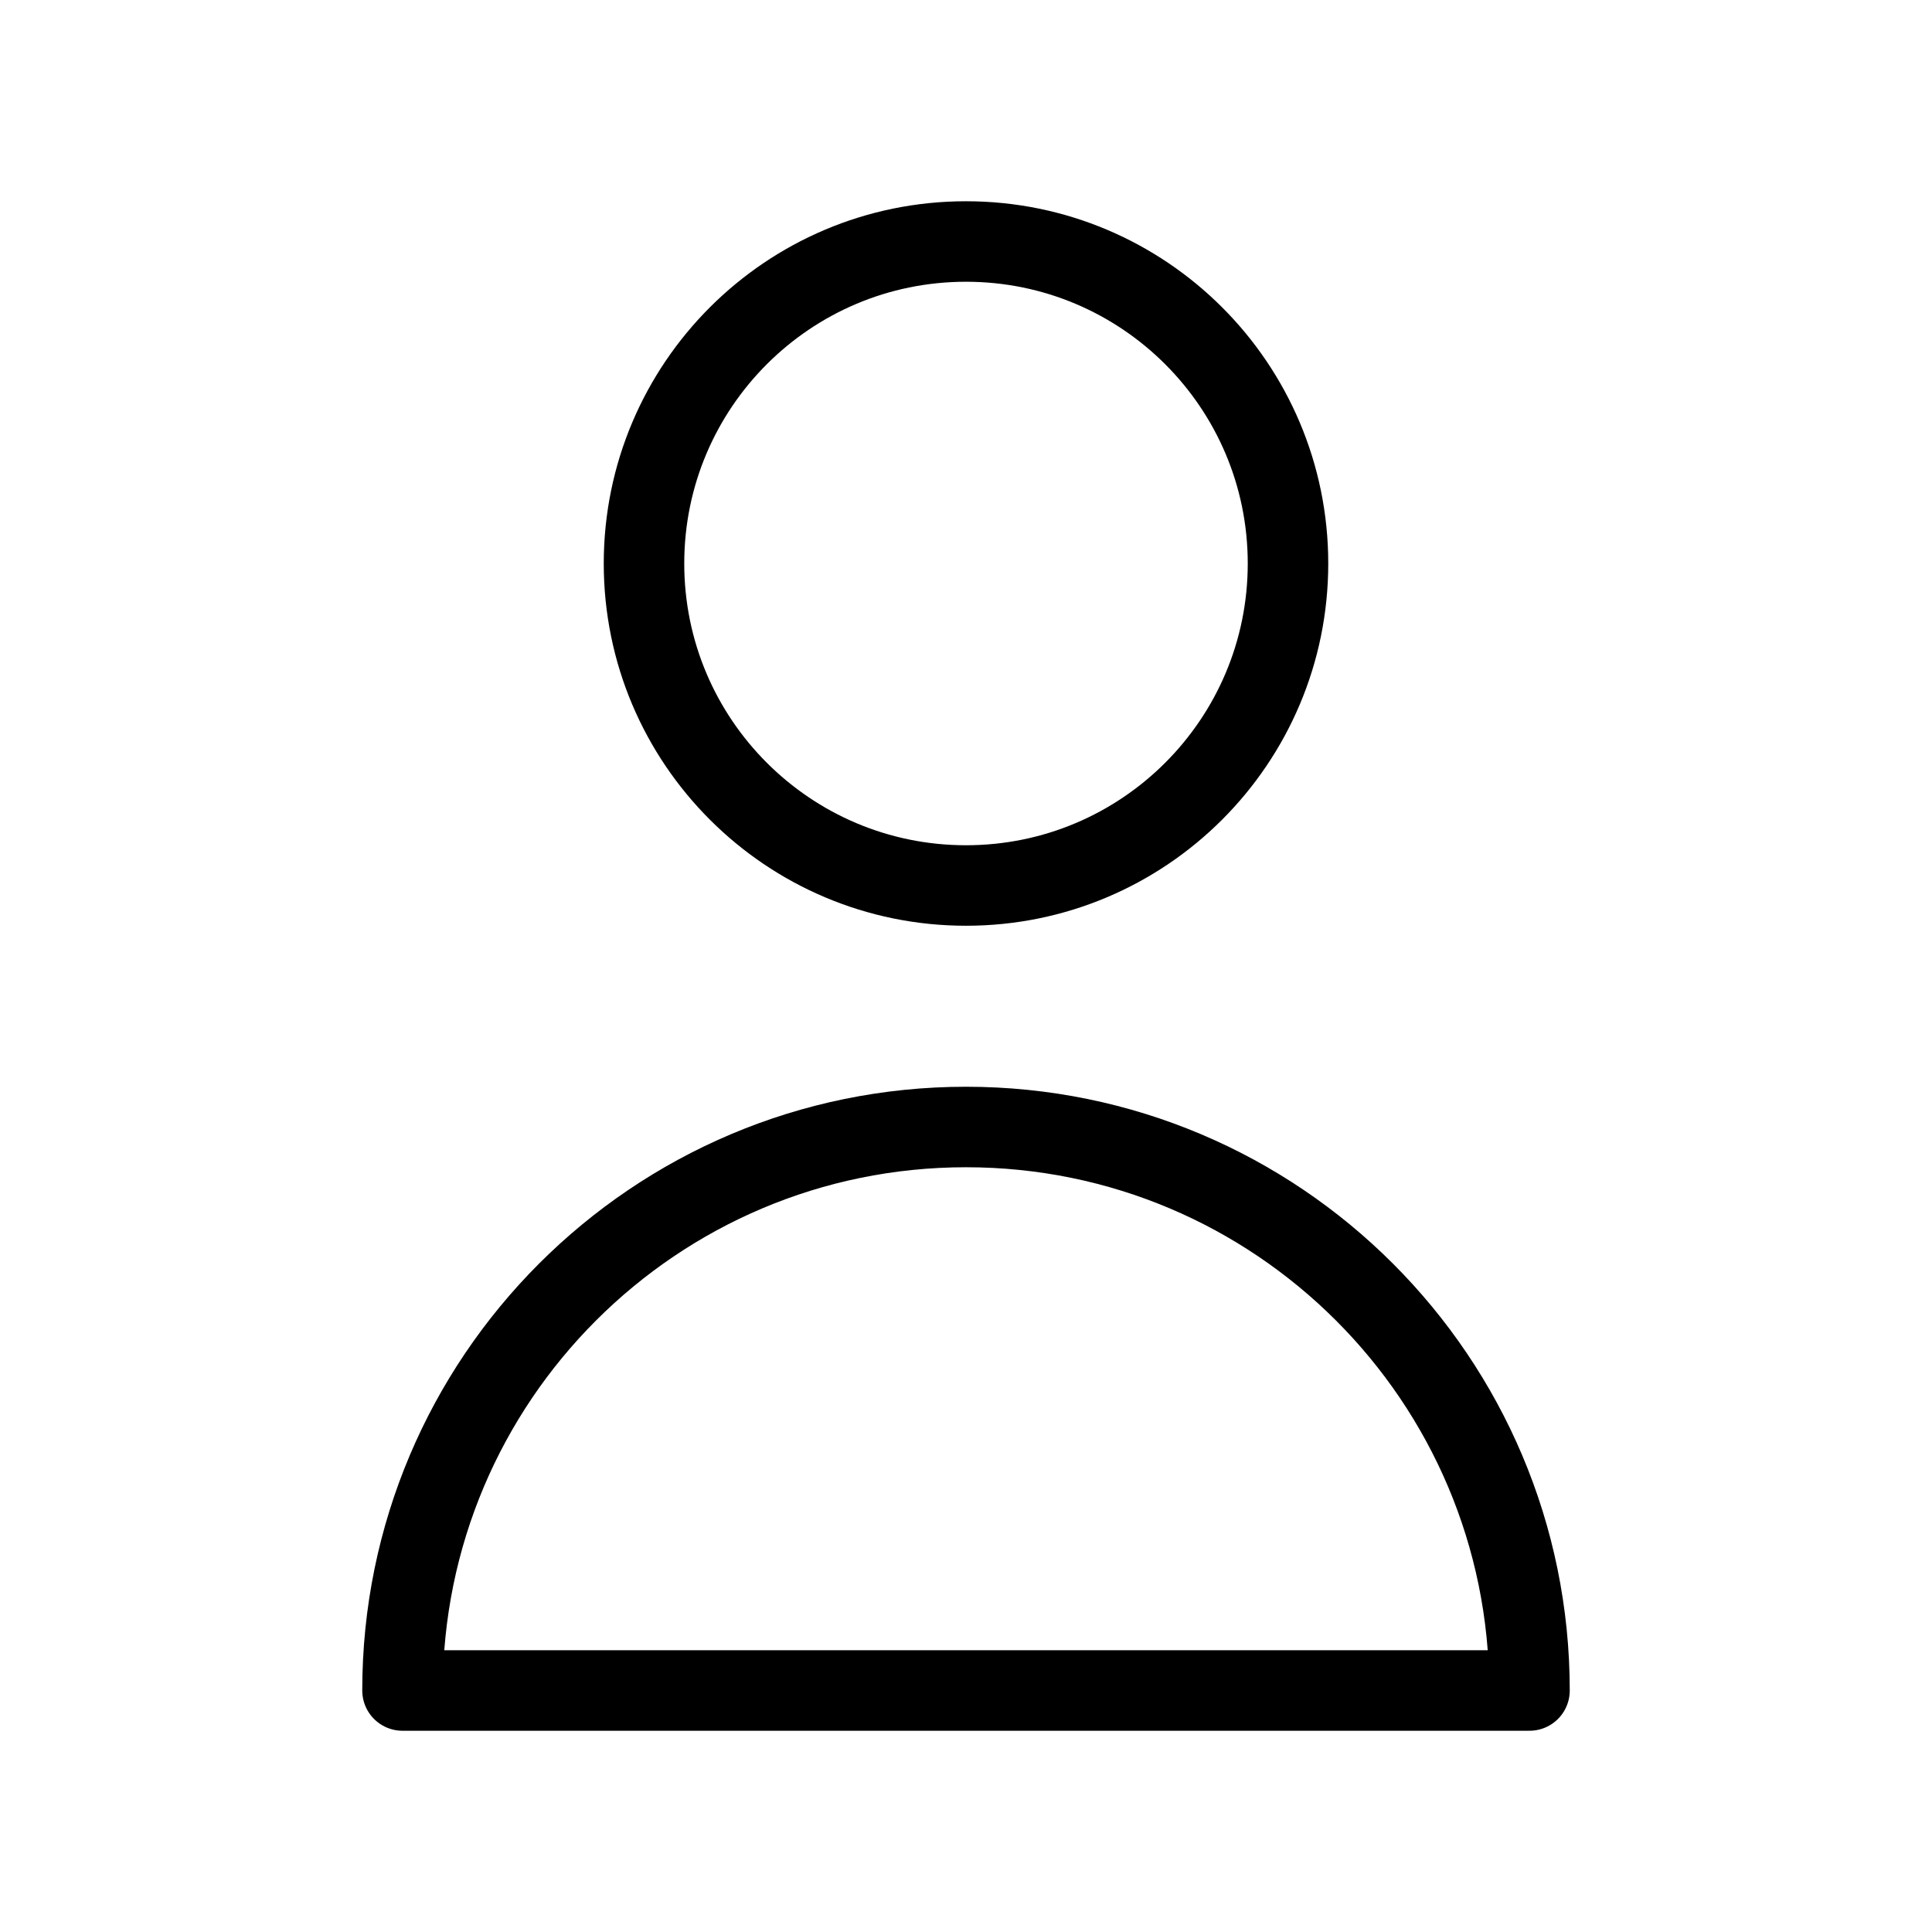
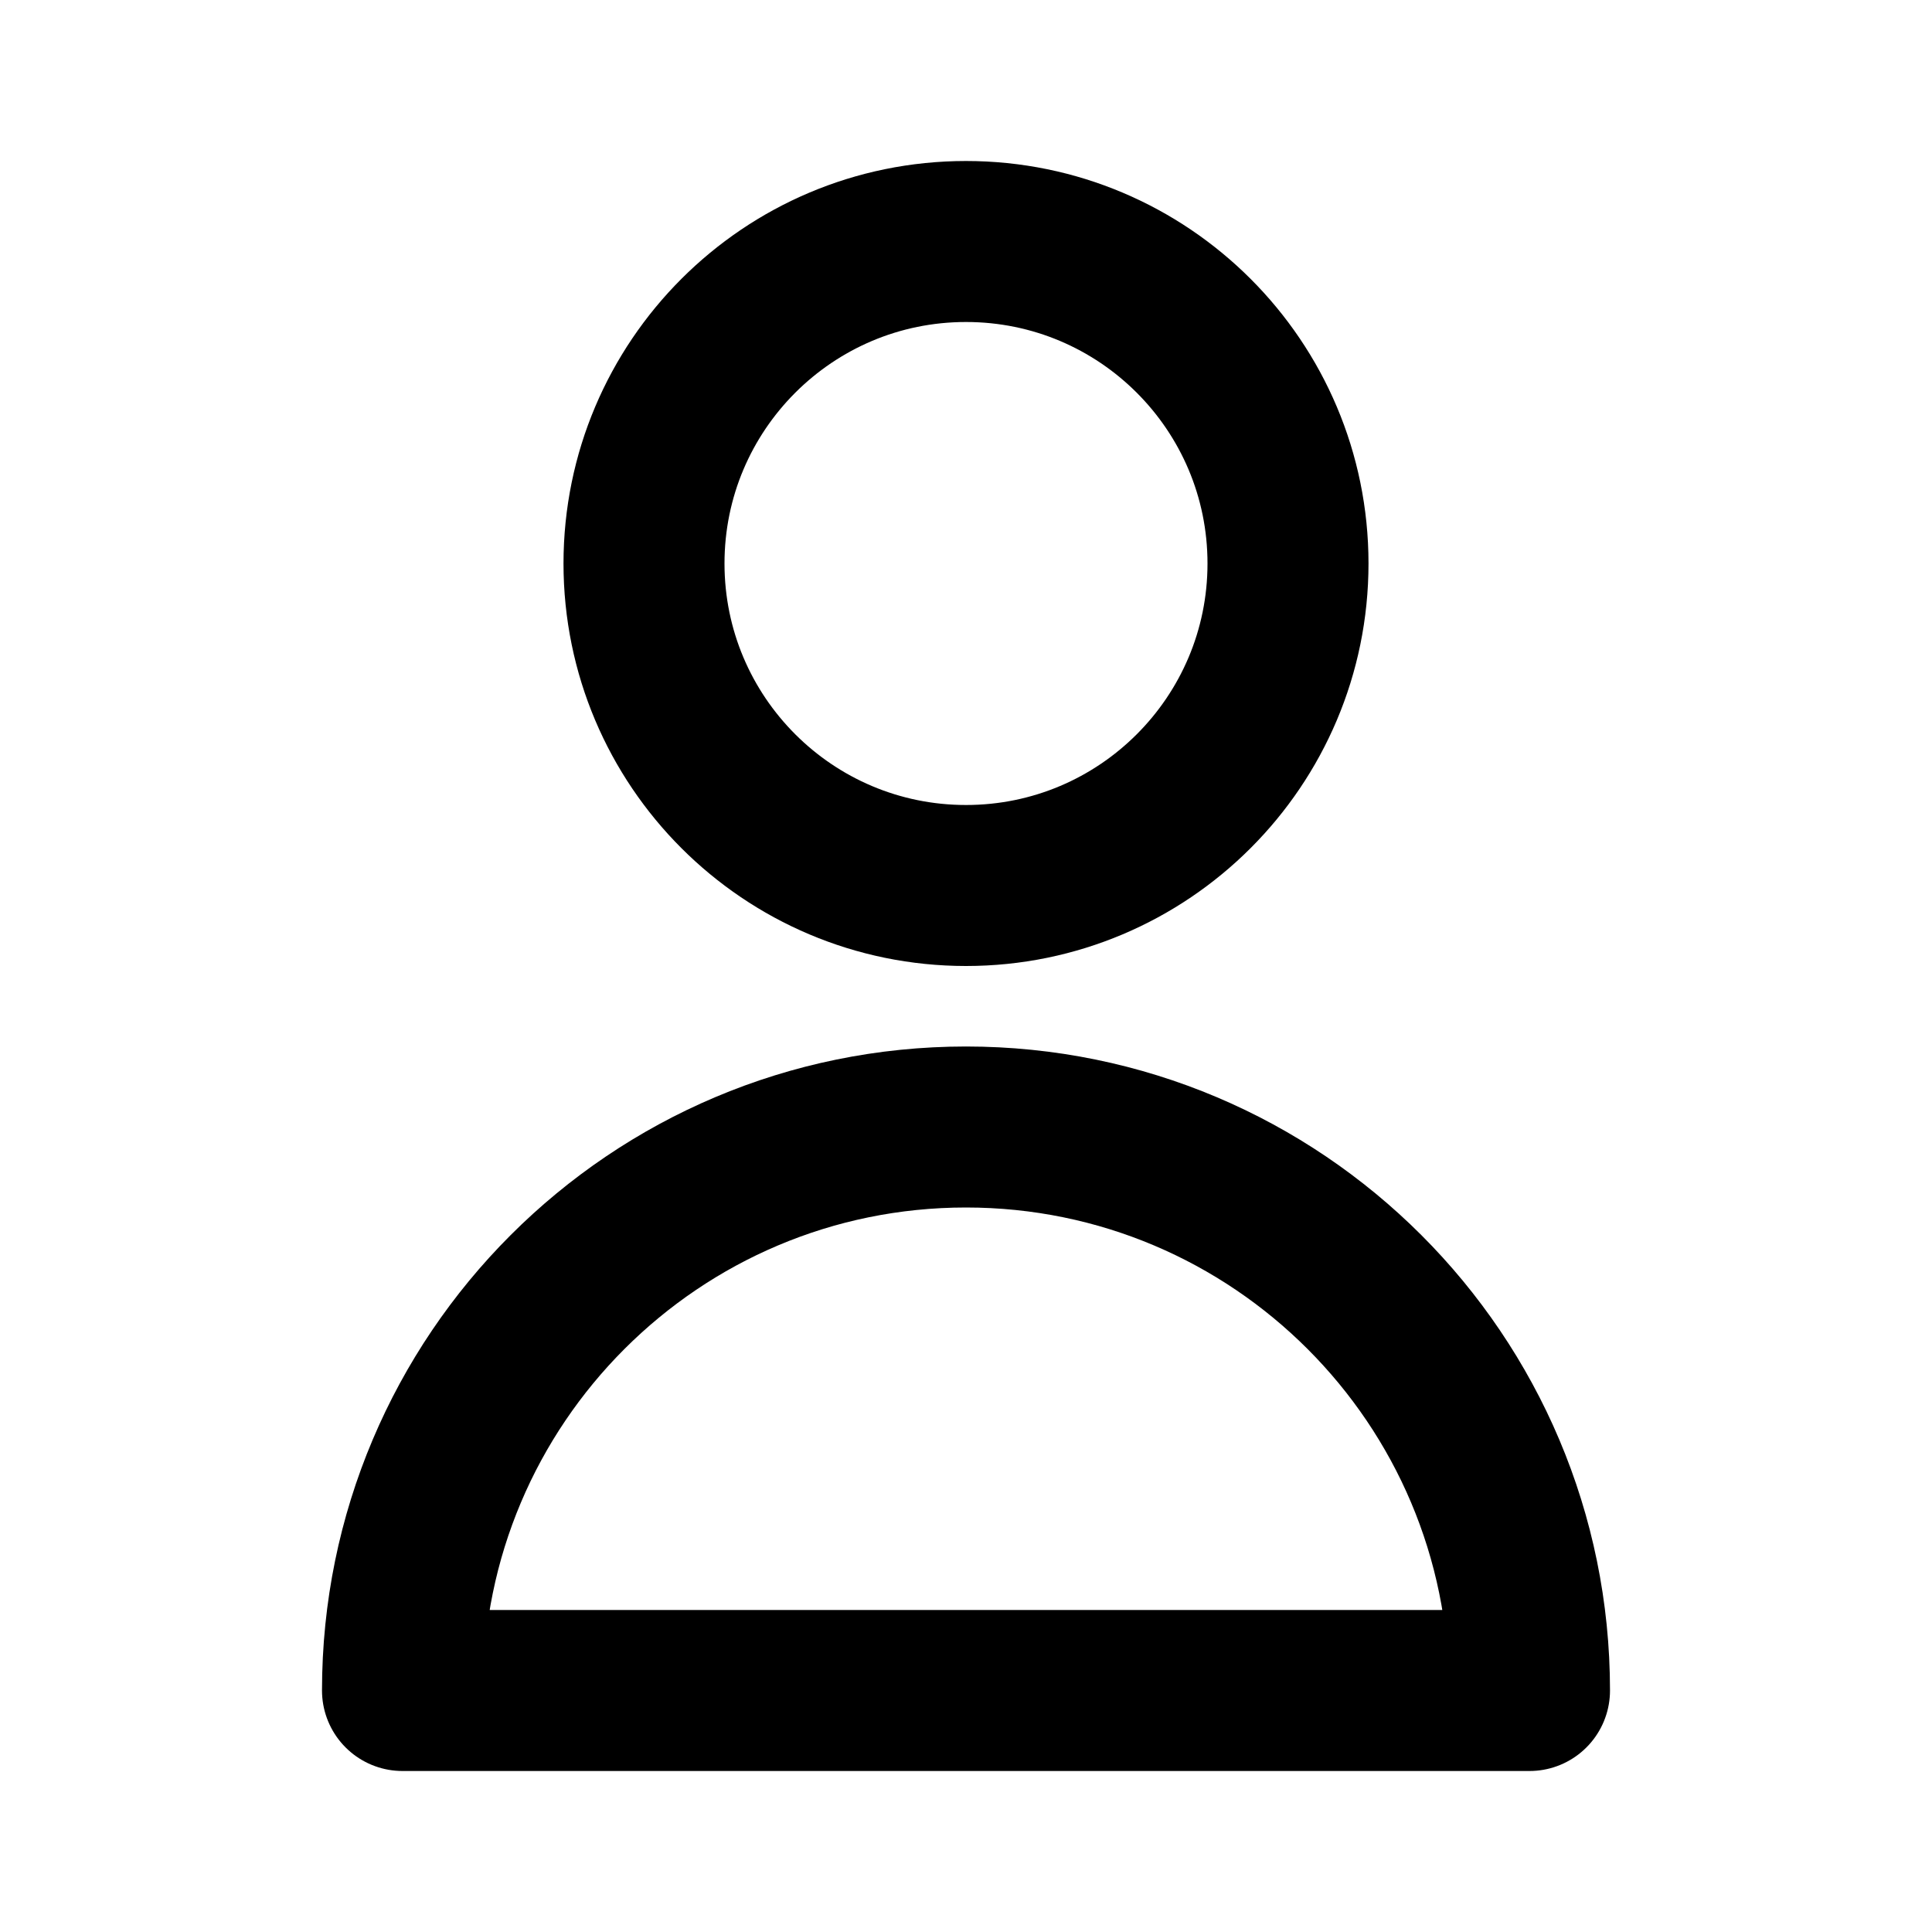
- <svg xmlns="http://www.w3.org/2000/svg" class="h-10 w-10 text-red-500 basis-1/4" fill="none" viewBox="0 0 24 24" stroke="currentColor" aria-hidden="true">
-   <path stroke-linecap="round" stroke-linejoin="round" stroke-width="1" d="M16 7a4 4 0 11-8 0 4 4 0 018 0zM12 14a7 7 0 00-7 7h14a7 7 0 00-7-7z" />
+ <svg xmlns="http://www.w3.org/2000/svg" class="h-12 w-12 text-red-500 basis-1/4" fill="none" viewBox="0 0 24 24" stroke="currentColor" aria-hidden="true">
+   <path stroke-linecap="round" stroke-linejoin="round" stroke-width="2" d="M16 7a4 4 0 11-8 0 4 4 0 018 0zM12 14a7 7 0 00-7 7h14a7 7 0 00-7-7z" />
</svg>
